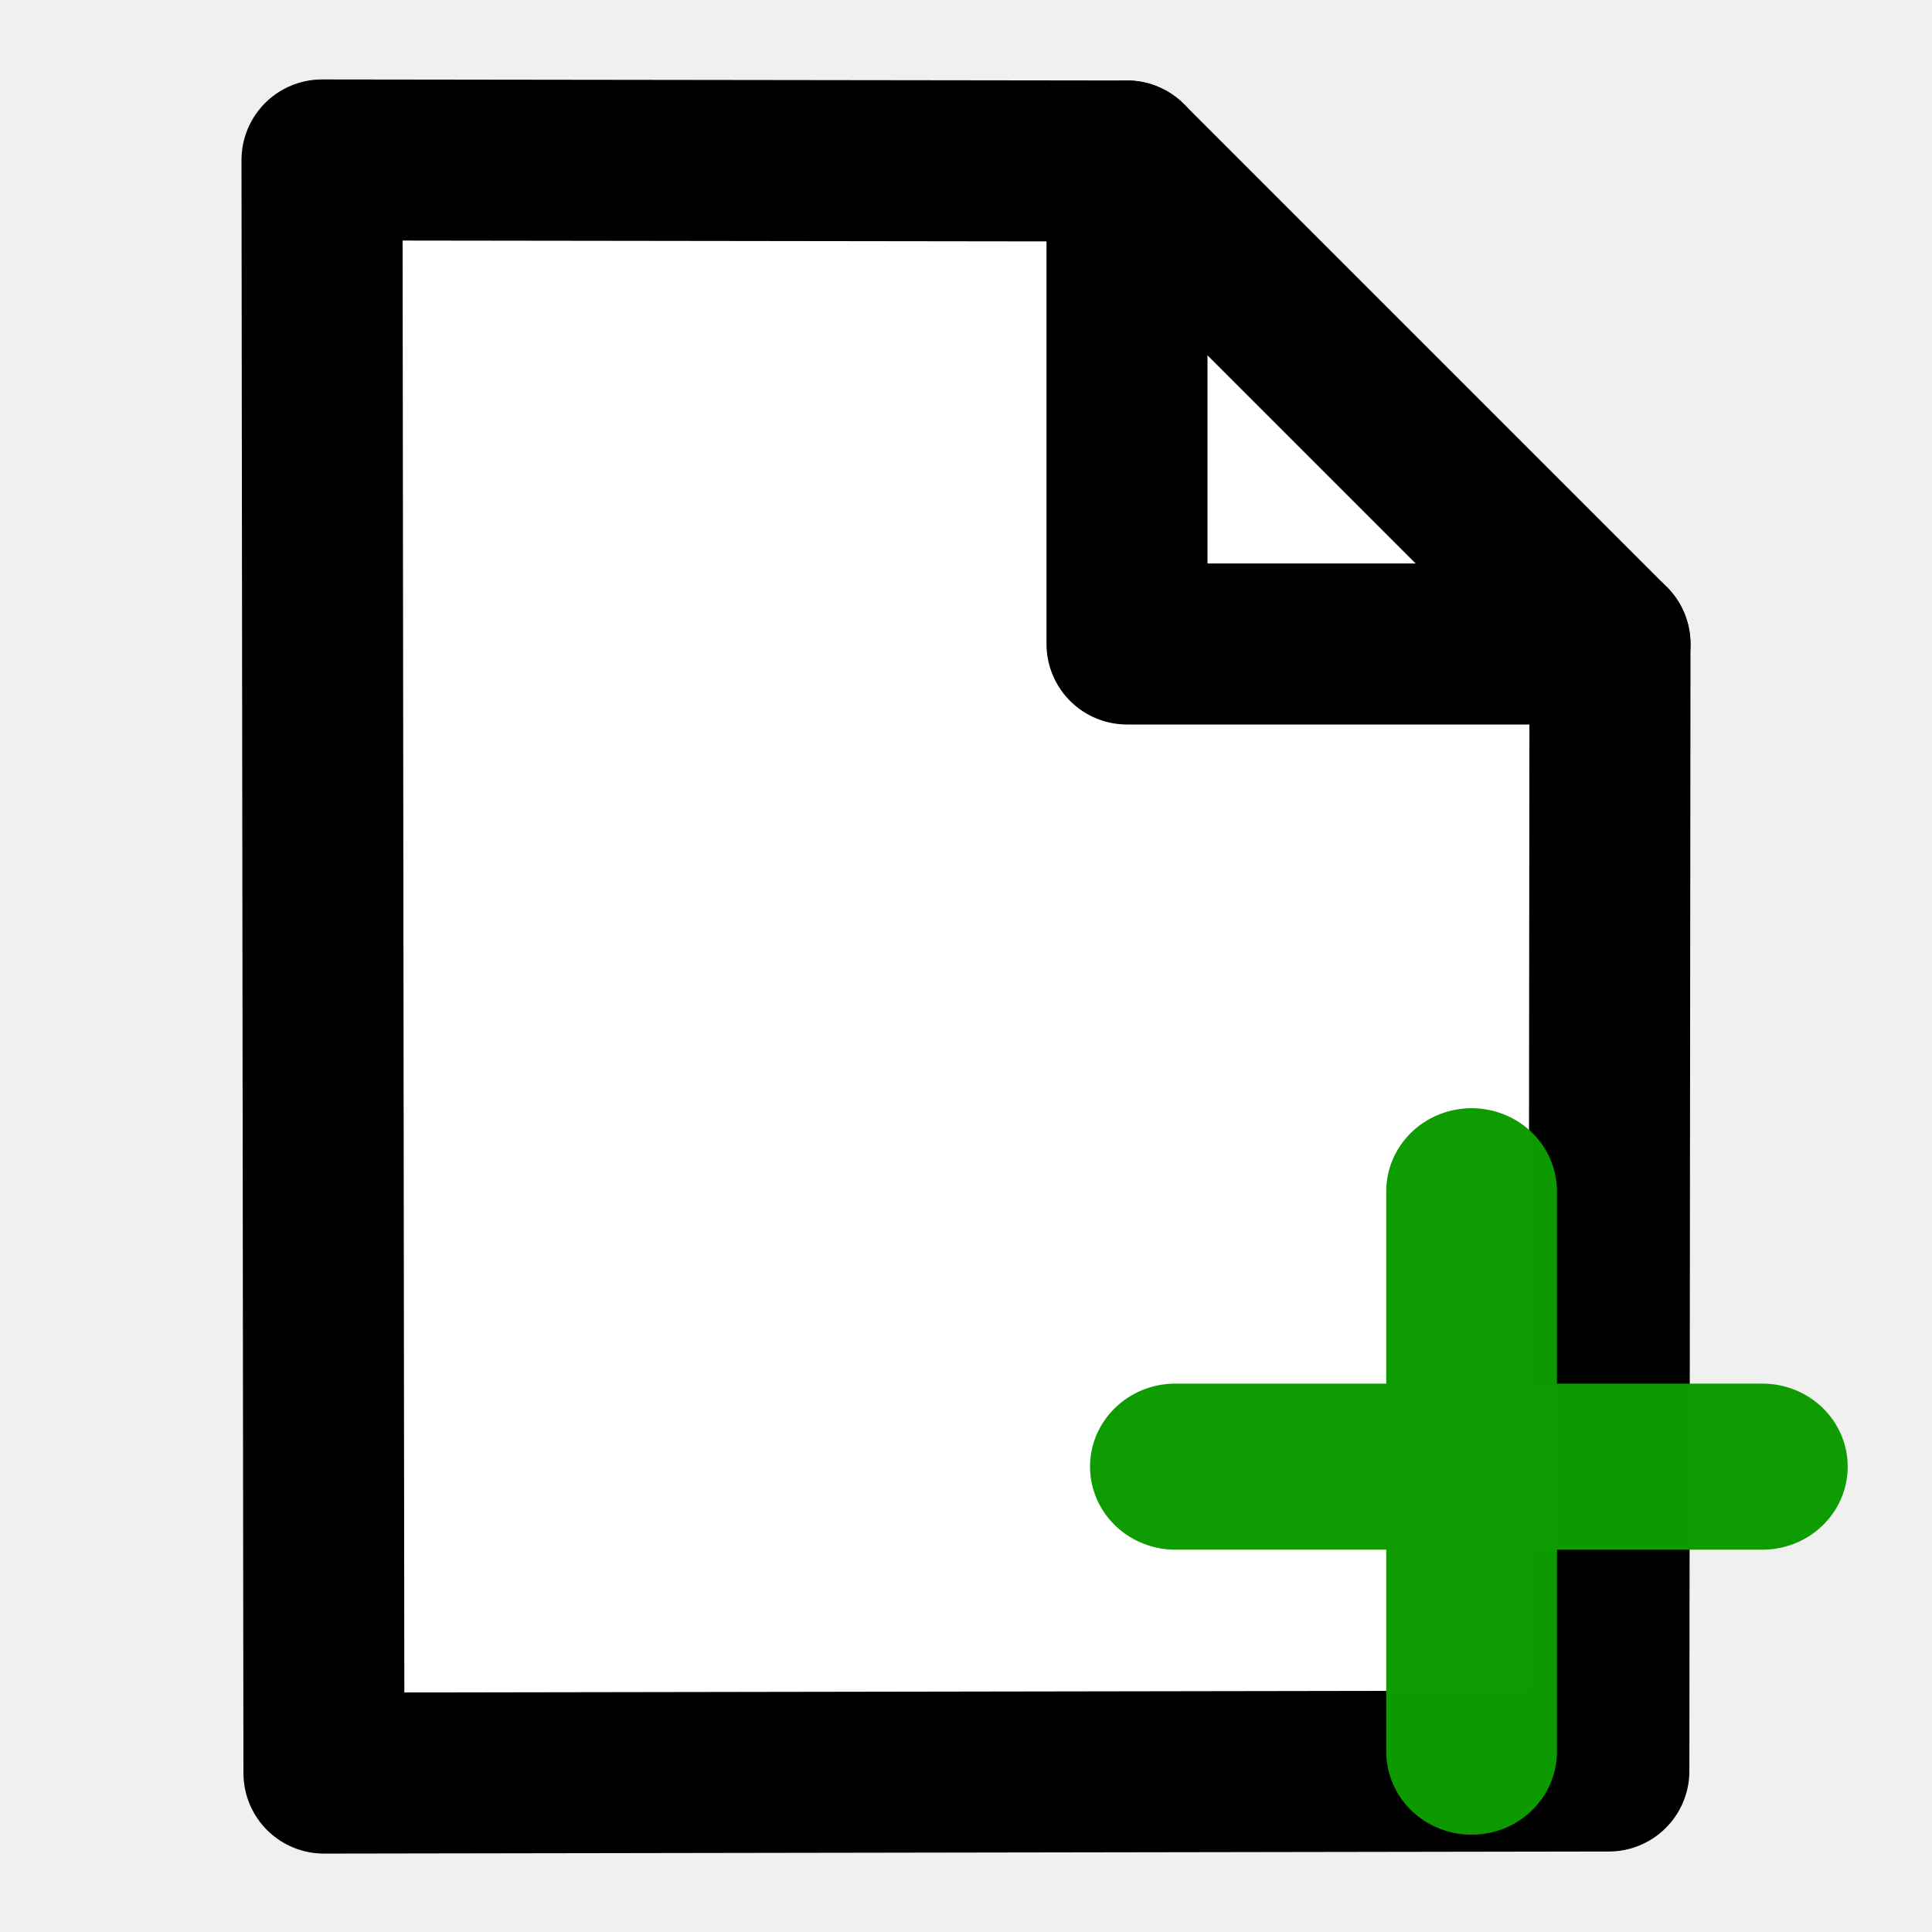
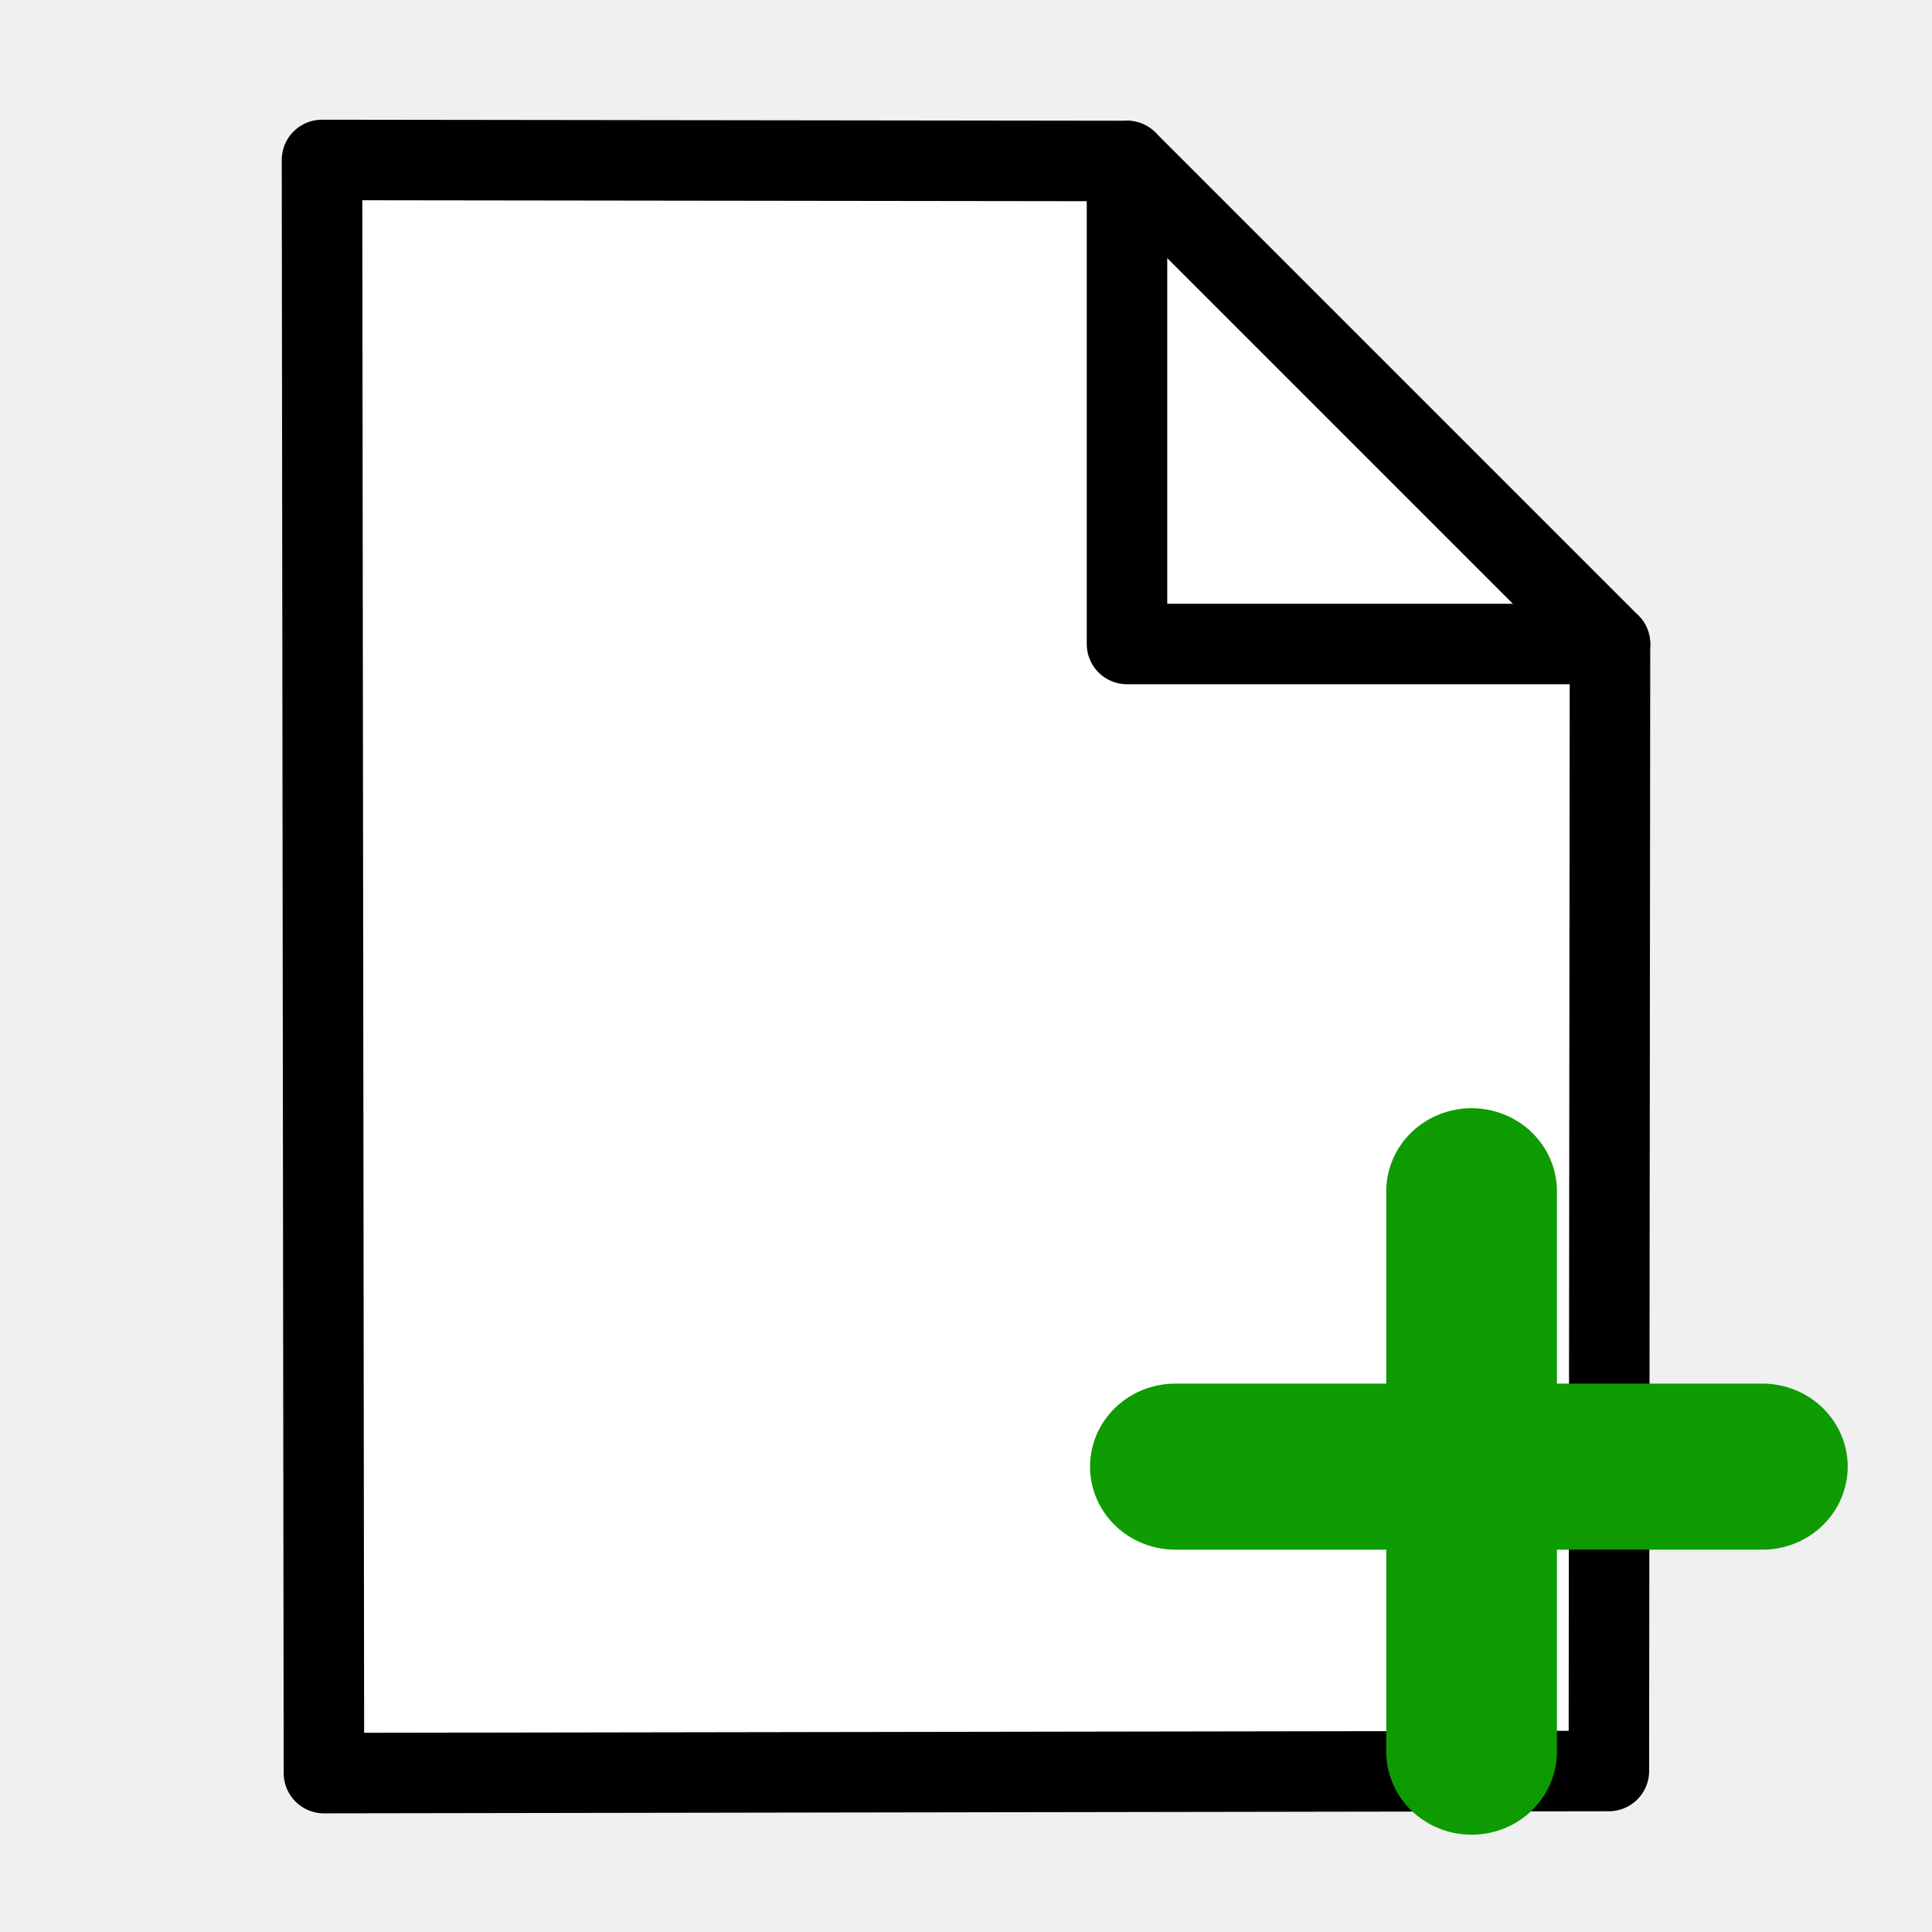
<svg xmlns="http://www.w3.org/2000/svg" width="24" height="24" viewBox="0 0 24 24" fill="none" stroke="currentColor" stroke-width="2" stroke-linecap="round" stroke-linejoin="round" class="feather feather-file-plus" version="1.1" id="svg10">
  <defs id="defs14" />
-   <path d="M 14,2 4,1.987 4.024,22.026 19.986,22 20,8 Z" id="path2" style="stroke-width:2;stroke-miterlimit:1;stroke-dasharray:none;stroke:#000000;stroke-opacity:1;fill:#ffffff;fill-opacity:1" />
-   <polyline points="14 2 14 8 20 8" id="polyline4" style="stroke-width:2;stroke-miterlimit:1;stroke-dasharray:none;fill:none;fill-opacity:1;stroke:#000000;stroke-opacity:1" />
+   <path d="M 14,2 4,1.987 4.024,22.026 19.986,22 20,8 Z" id="path2" style="stroke-width:1;stroke-miterlimit:1;stroke-dasharray:none;stroke:#000000;stroke-opacity:1;fill:#ffffff;fill-opacity:1" />
+   <polyline points="14 2 14 8 20 8" id="polyline4" style="stroke-width:1;stroke-miterlimit:1;stroke-dasharray:none;fill:none;fill-opacity:1;stroke:#000000;stroke-opacity:1" />
  <g id="g1271" style="stroke:#0d9b00;stroke-width:1.5;stroke-linecap:round;stroke-linejoin:round;stroke-miterlimit:4;stroke-dasharray:none;stroke-opacity:0.99" transform="matrix(1.413642,0,0,1.375518,1.577029,-2.921194)">
    <path style="fill:none;stroke:#0d9b00;stroke-width:1.5;stroke-linecap:round;stroke-linejoin:round;stroke-miterlimit:4;stroke-dasharray:none;stroke-opacity:0.99" d="m 11.816,12.882 v 5.061" id="path1265" />
    <path style="fill:none;stroke:#0d9b00;stroke-width:1.5;stroke-linecap:round;stroke-linejoin:round;stroke-miterlimit:4;stroke-dasharray:none;stroke-opacity:0.99" d="M 9.213,15.369 H 14.371" id="path1267" />
  </g>
</svg>
